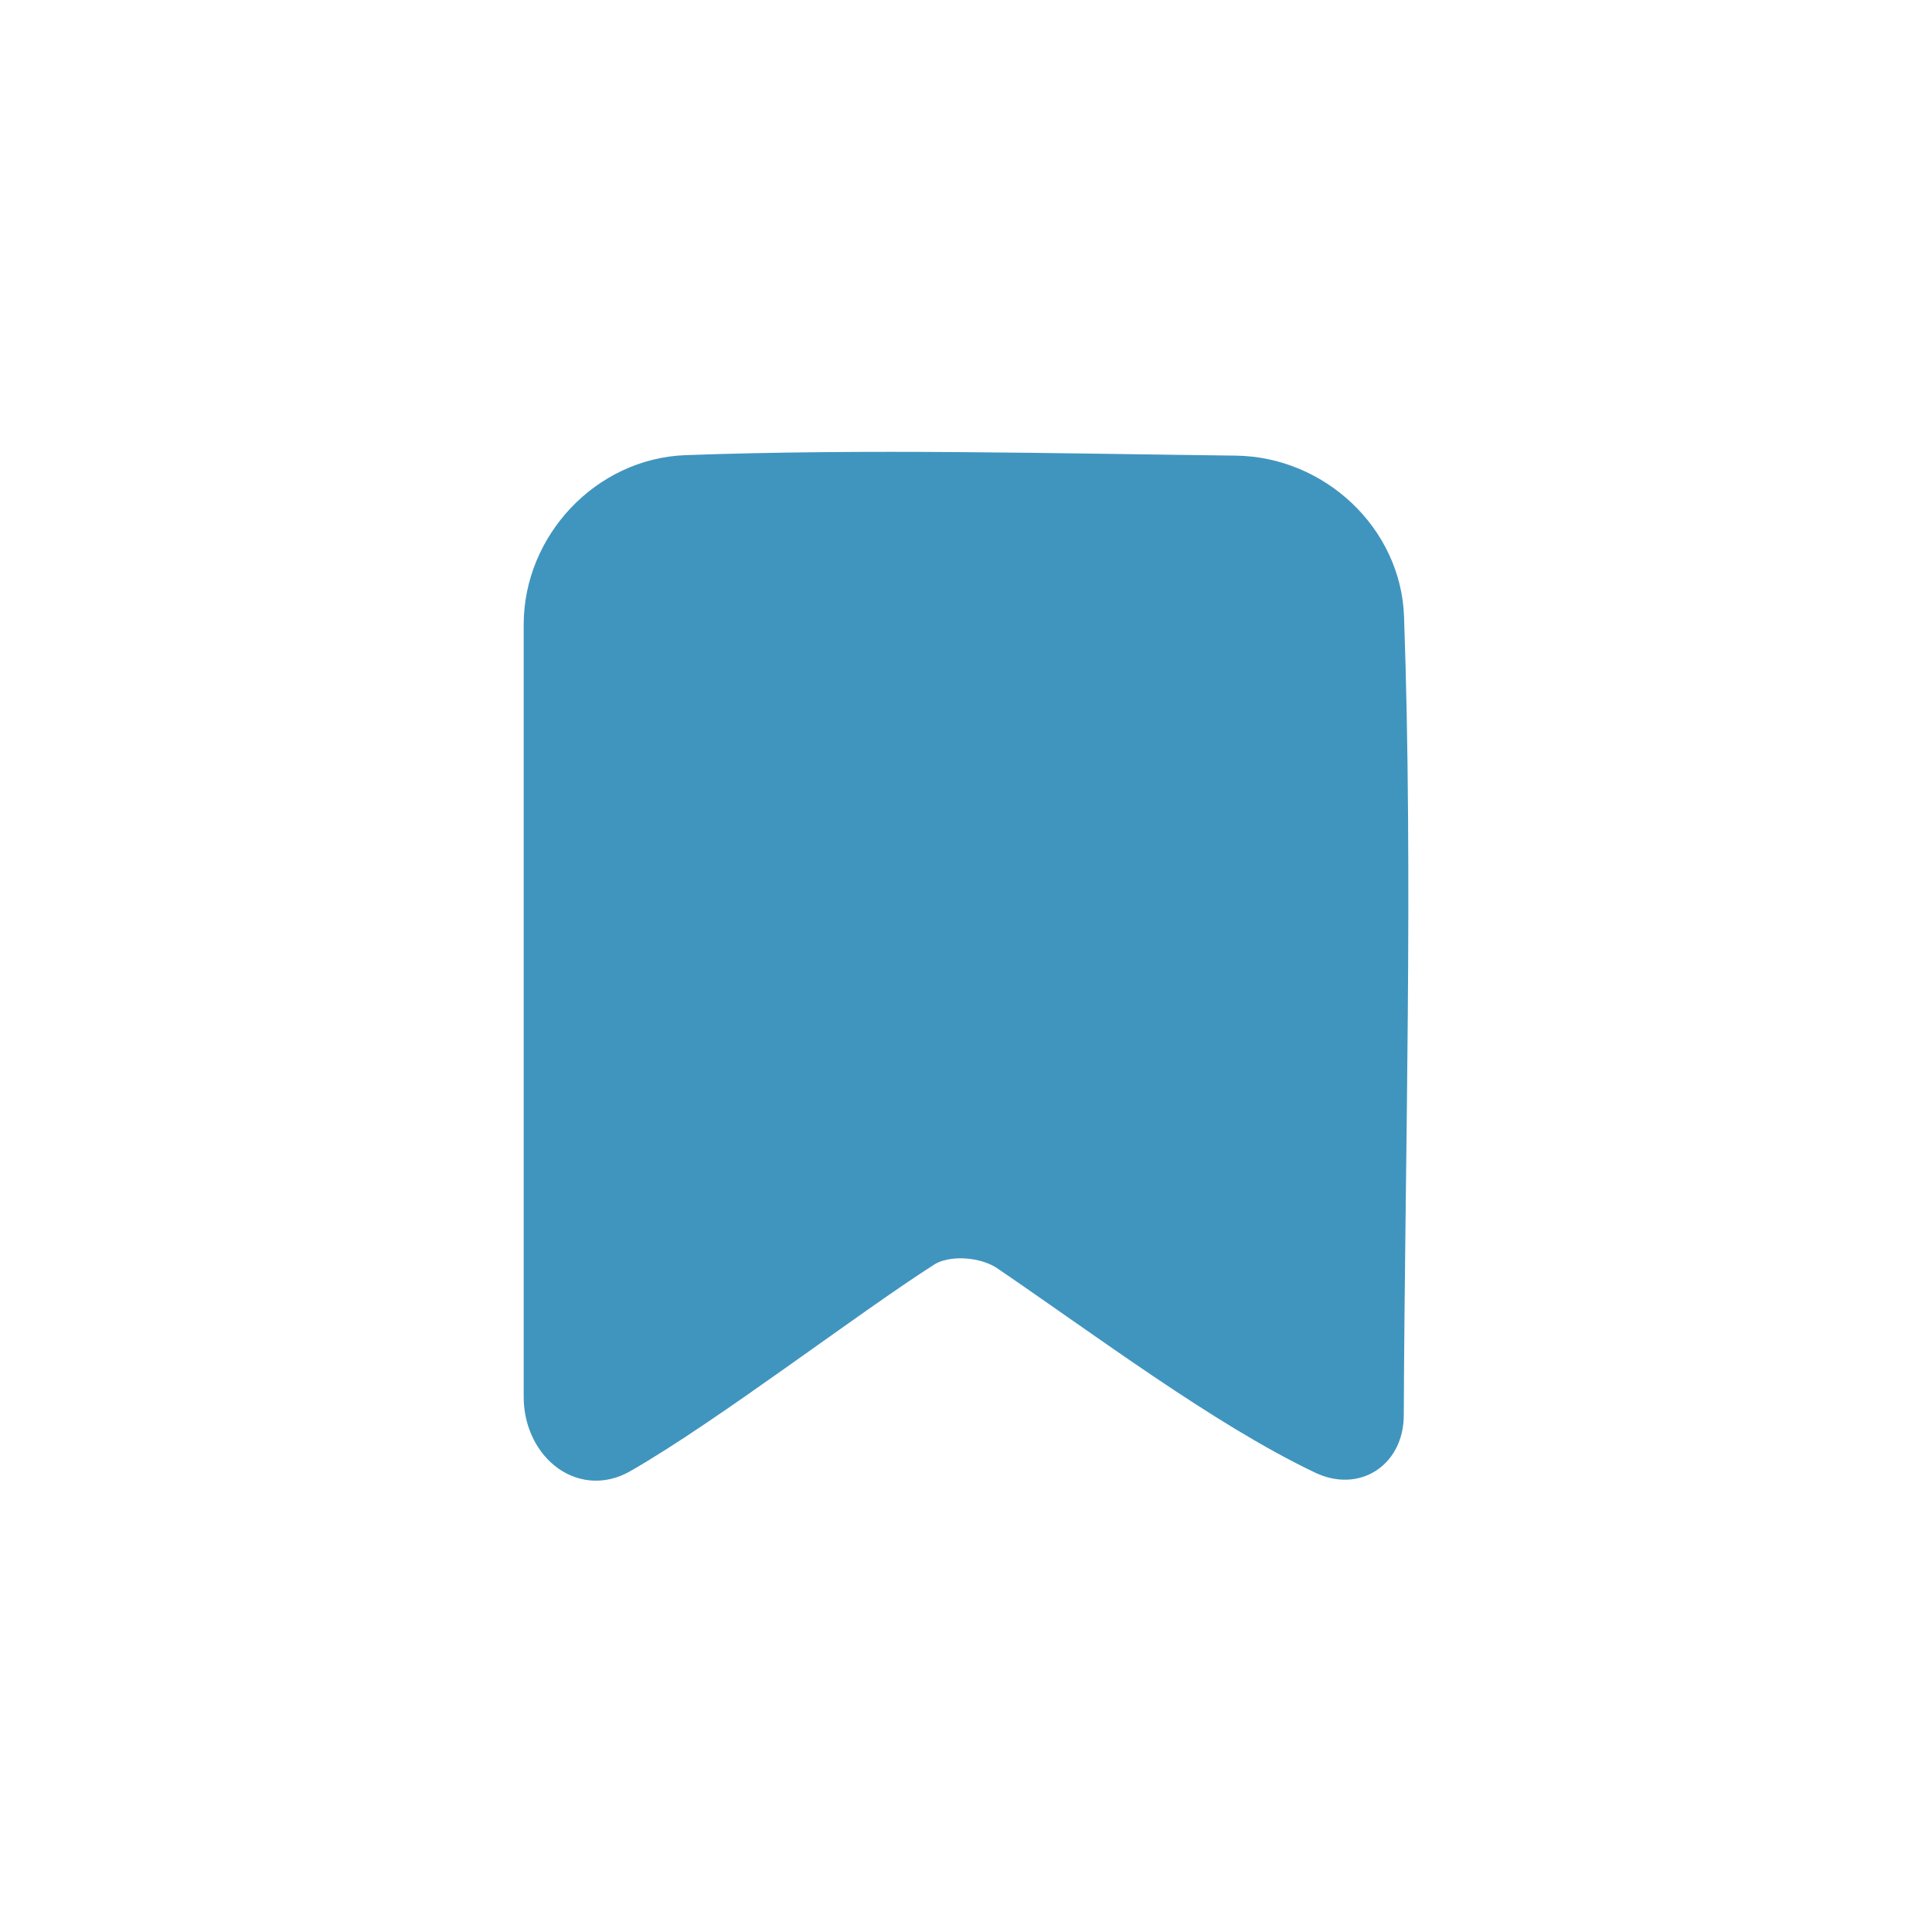
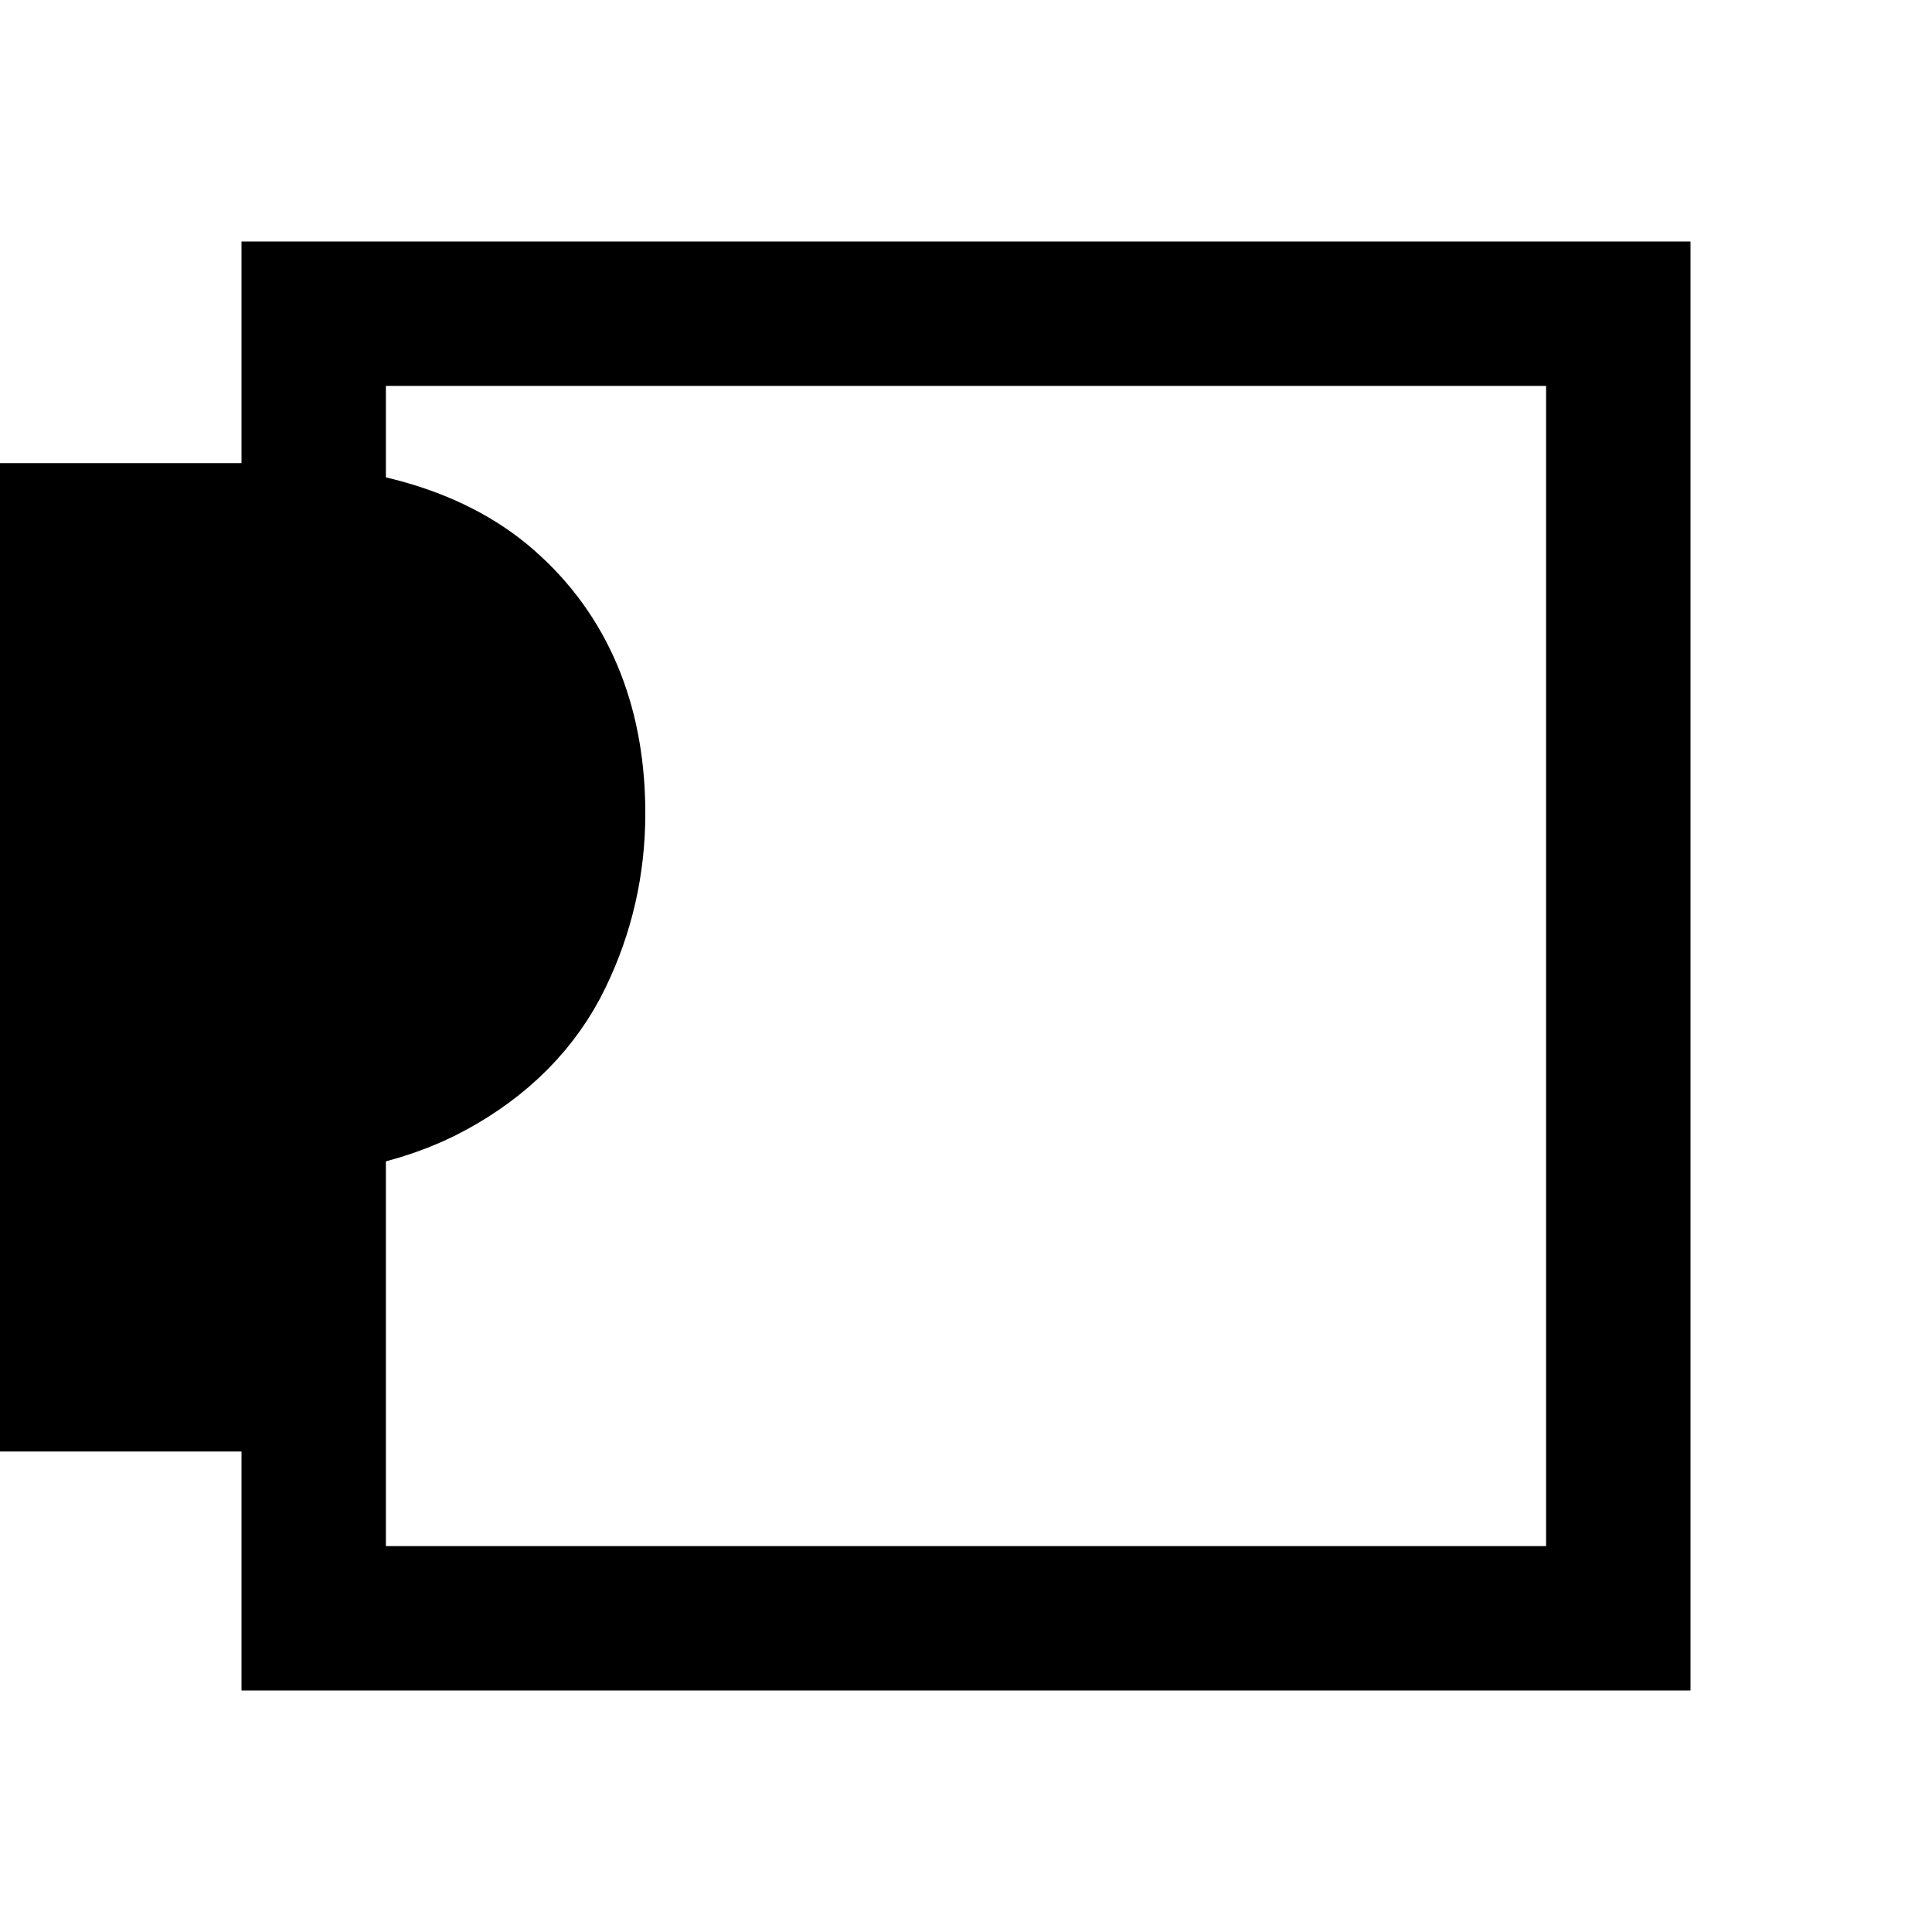
- <svg xmlns="http://www.w3.org/2000/svg" width="96" height="96" viewBox="0 0 25.4 25.4" version="1.1" id="svg1">
-   <defs id="defs1">
-     </defs>
+ <svg xmlns="http://www.w3.org/2000/svg" width="128" height="128" viewBox="0 0 33.867 33.867" version="1.1" id="svg1">
+   <defs id="defs1" />
  <g id="layer1">
-     <path id="rect9" style="font-variation-settings:'wght' 600;fill:#4095bf;fill-opacity:1;stroke:#4095bf;stroke-width:1.058;stroke-dasharray:none;stroke-opacity:1" d="m 22.02,8.997 c 0.2,5.724 0.019,11.697 -0.006,17.471 -0.003,0.692 -0.542,1.08 -1.168,0.78 -2.144,-1.027 -4.737,-2.994 -6.843,-4.437 -0.521,-0.357 -1.422,-0.428 -1.952,-0.087 -1.693,1.089 -4.73,3.442 -6.586,4.512 C 4.701,27.677 3.945,26.98 3.945,26.066 V 9.156 c 0,-1.666 1.347,-3.123 3.012,-3.183 3.898,-0.142 7.961,-0.037 11.925,0.011 1.654,0.02 3.081,1.36 3.138,3.013 z" transform="matrix(0.6049366,0,0,0.6004016,4.818428,2.714882)" />
+     <rect style="fill:none;stroke:#000000;stroke-width:2.531;stroke-linecap:butt;stroke-dasharray:none;stroke-opacity:1;paint-order:normal" id="rect1" width="22.869" height="22.869" x="5.499" y="5.499" />
+     <text xml:space="preserve" style="font-weight:bold;font-size:18.843px;line-height:1.25;font-family:'IBM Plex Sans';-inkscape-font-specification:'IBM Plex Sans Bold';text-align:center;letter-spacing:0px;word-spacing:0px;writing-mode:lr-tb;direction:ltr;text-anchor:middle;opacity:1;fill:#000000;fill-opacity:1;stroke:#000000;stroke-width:3.874;stroke-linecap:butt;stroke-dasharray:none;stroke-opacity:1;paint-order:normal" x="16.556" y="23.51" id="text1">
+       <tspan id="tspan1" style="fill:#000000;fill-opacity:1;stroke:#000000;stroke-width:3.874;stroke-dasharray:none;stroke-opacity:1" x="16.556" y="23.51">P</tspan>
+     </text>
  </g>
</svg>
